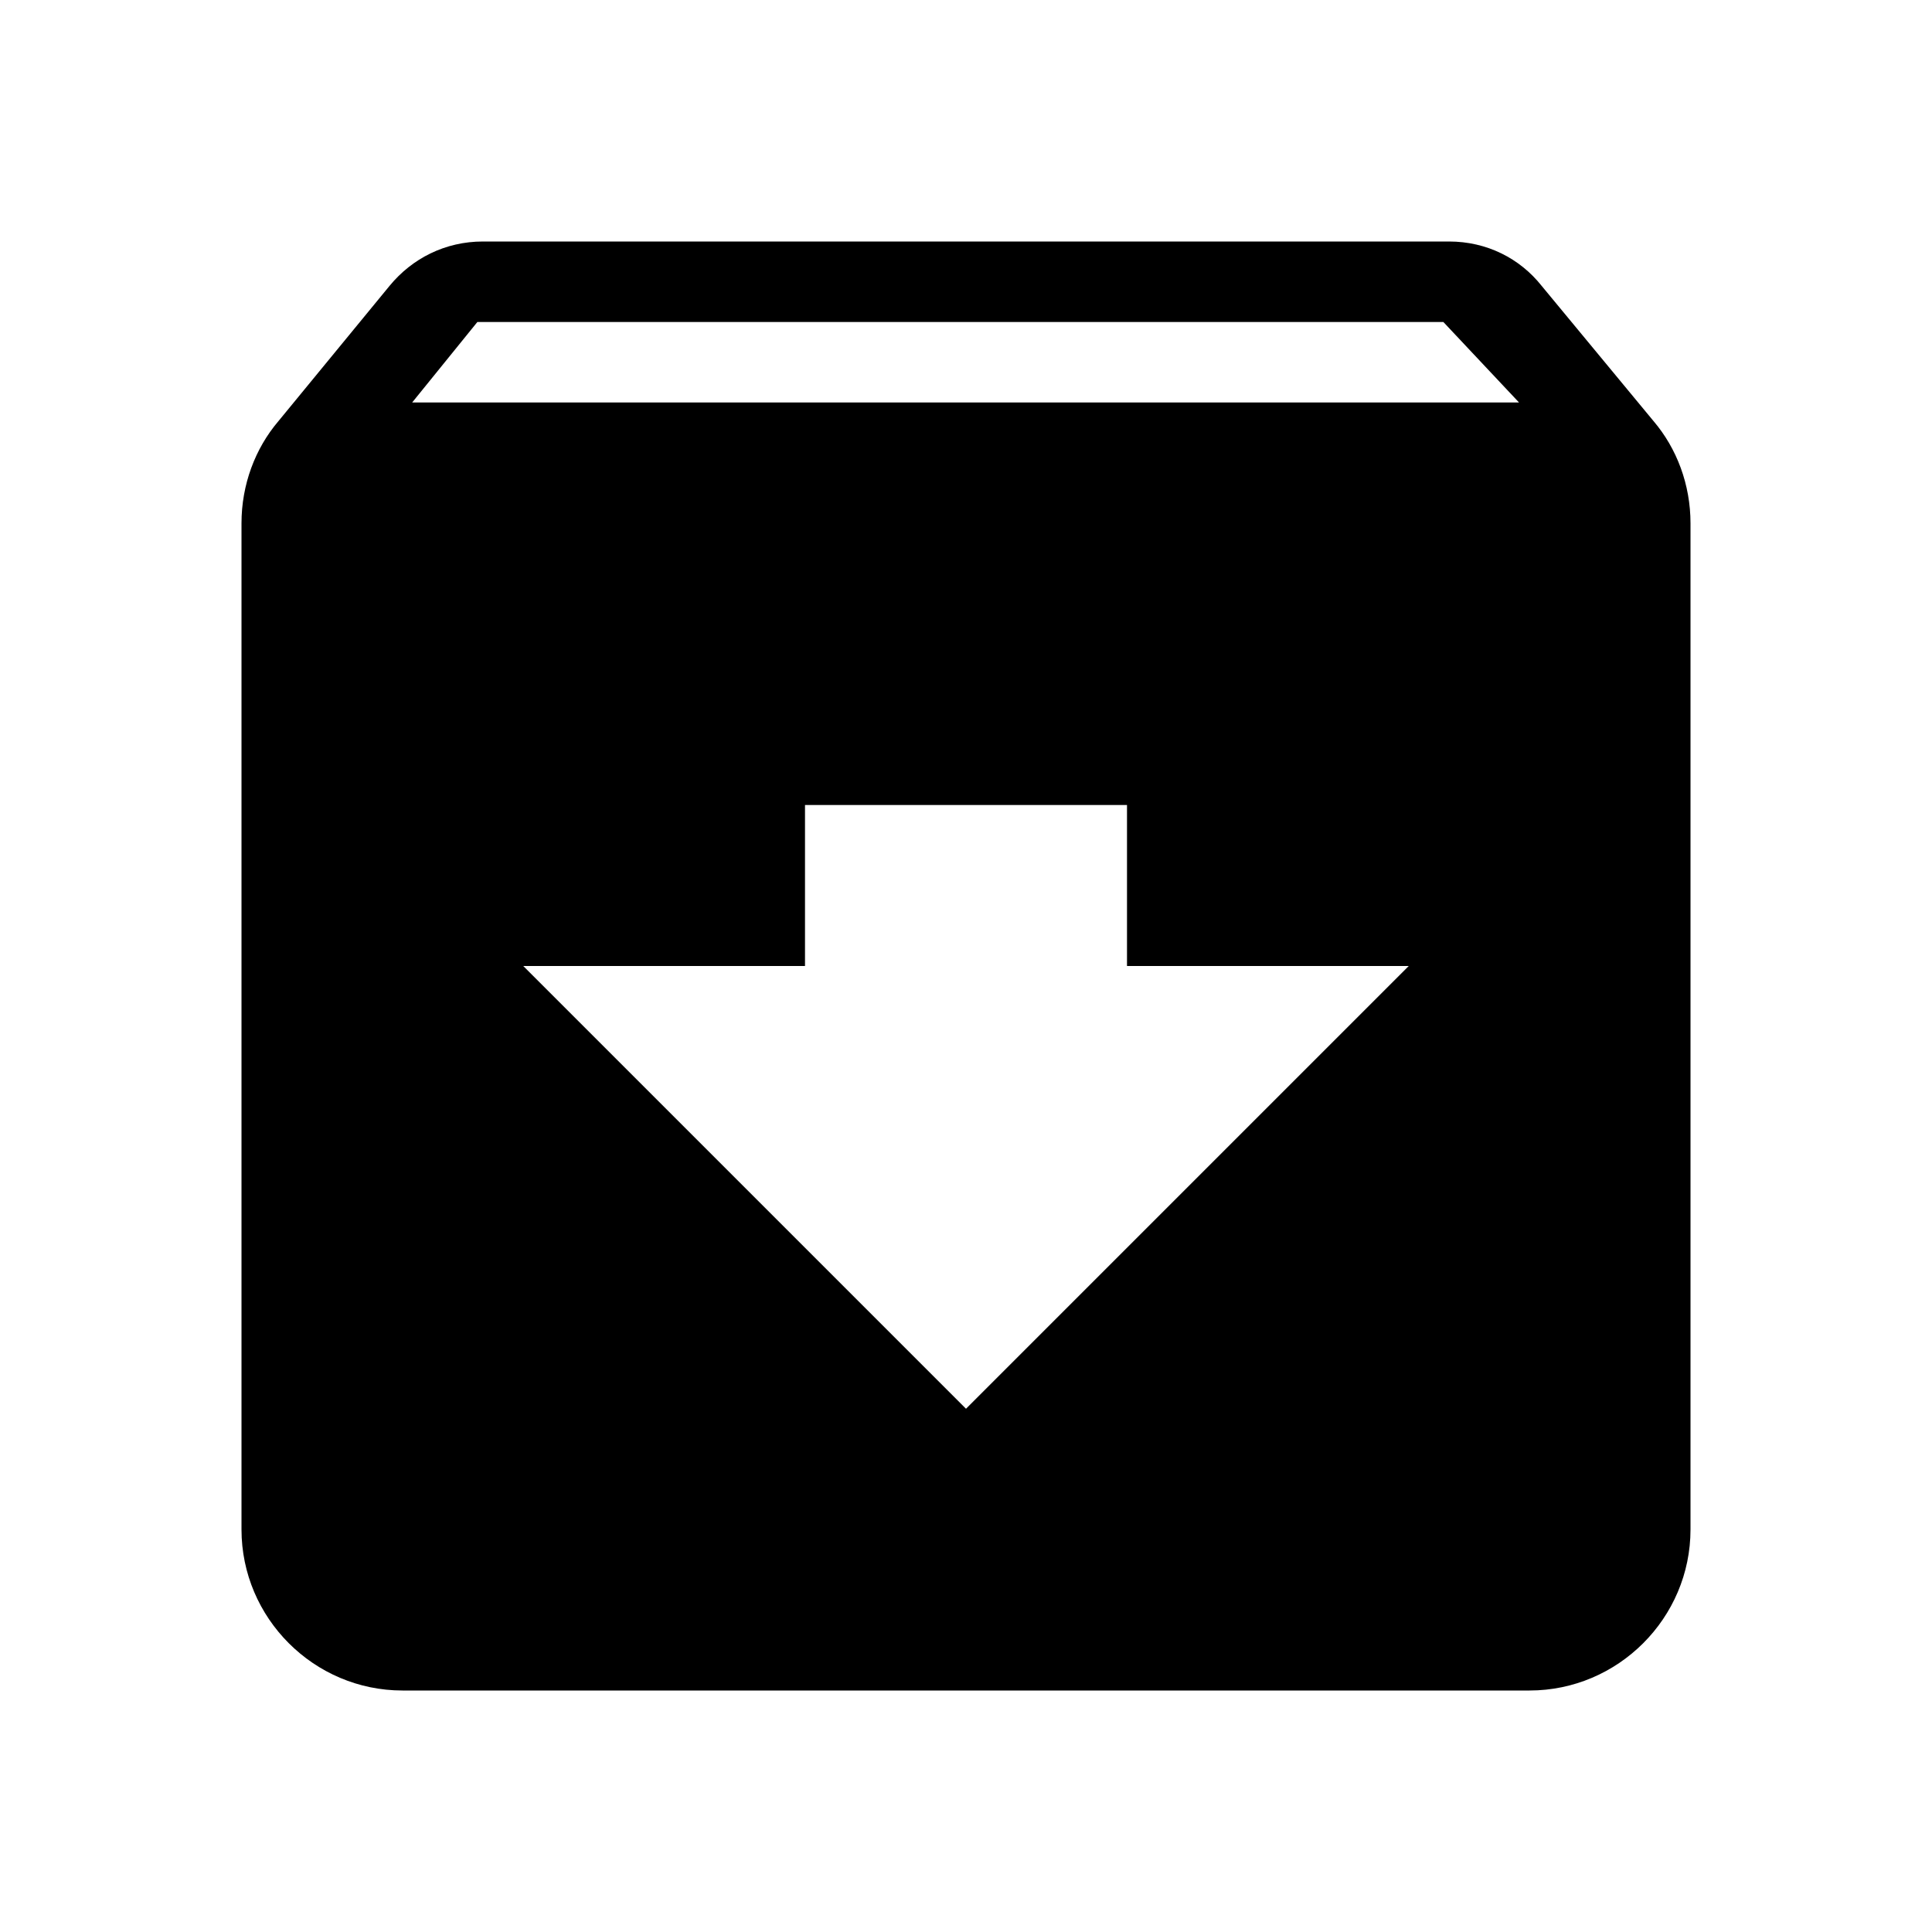
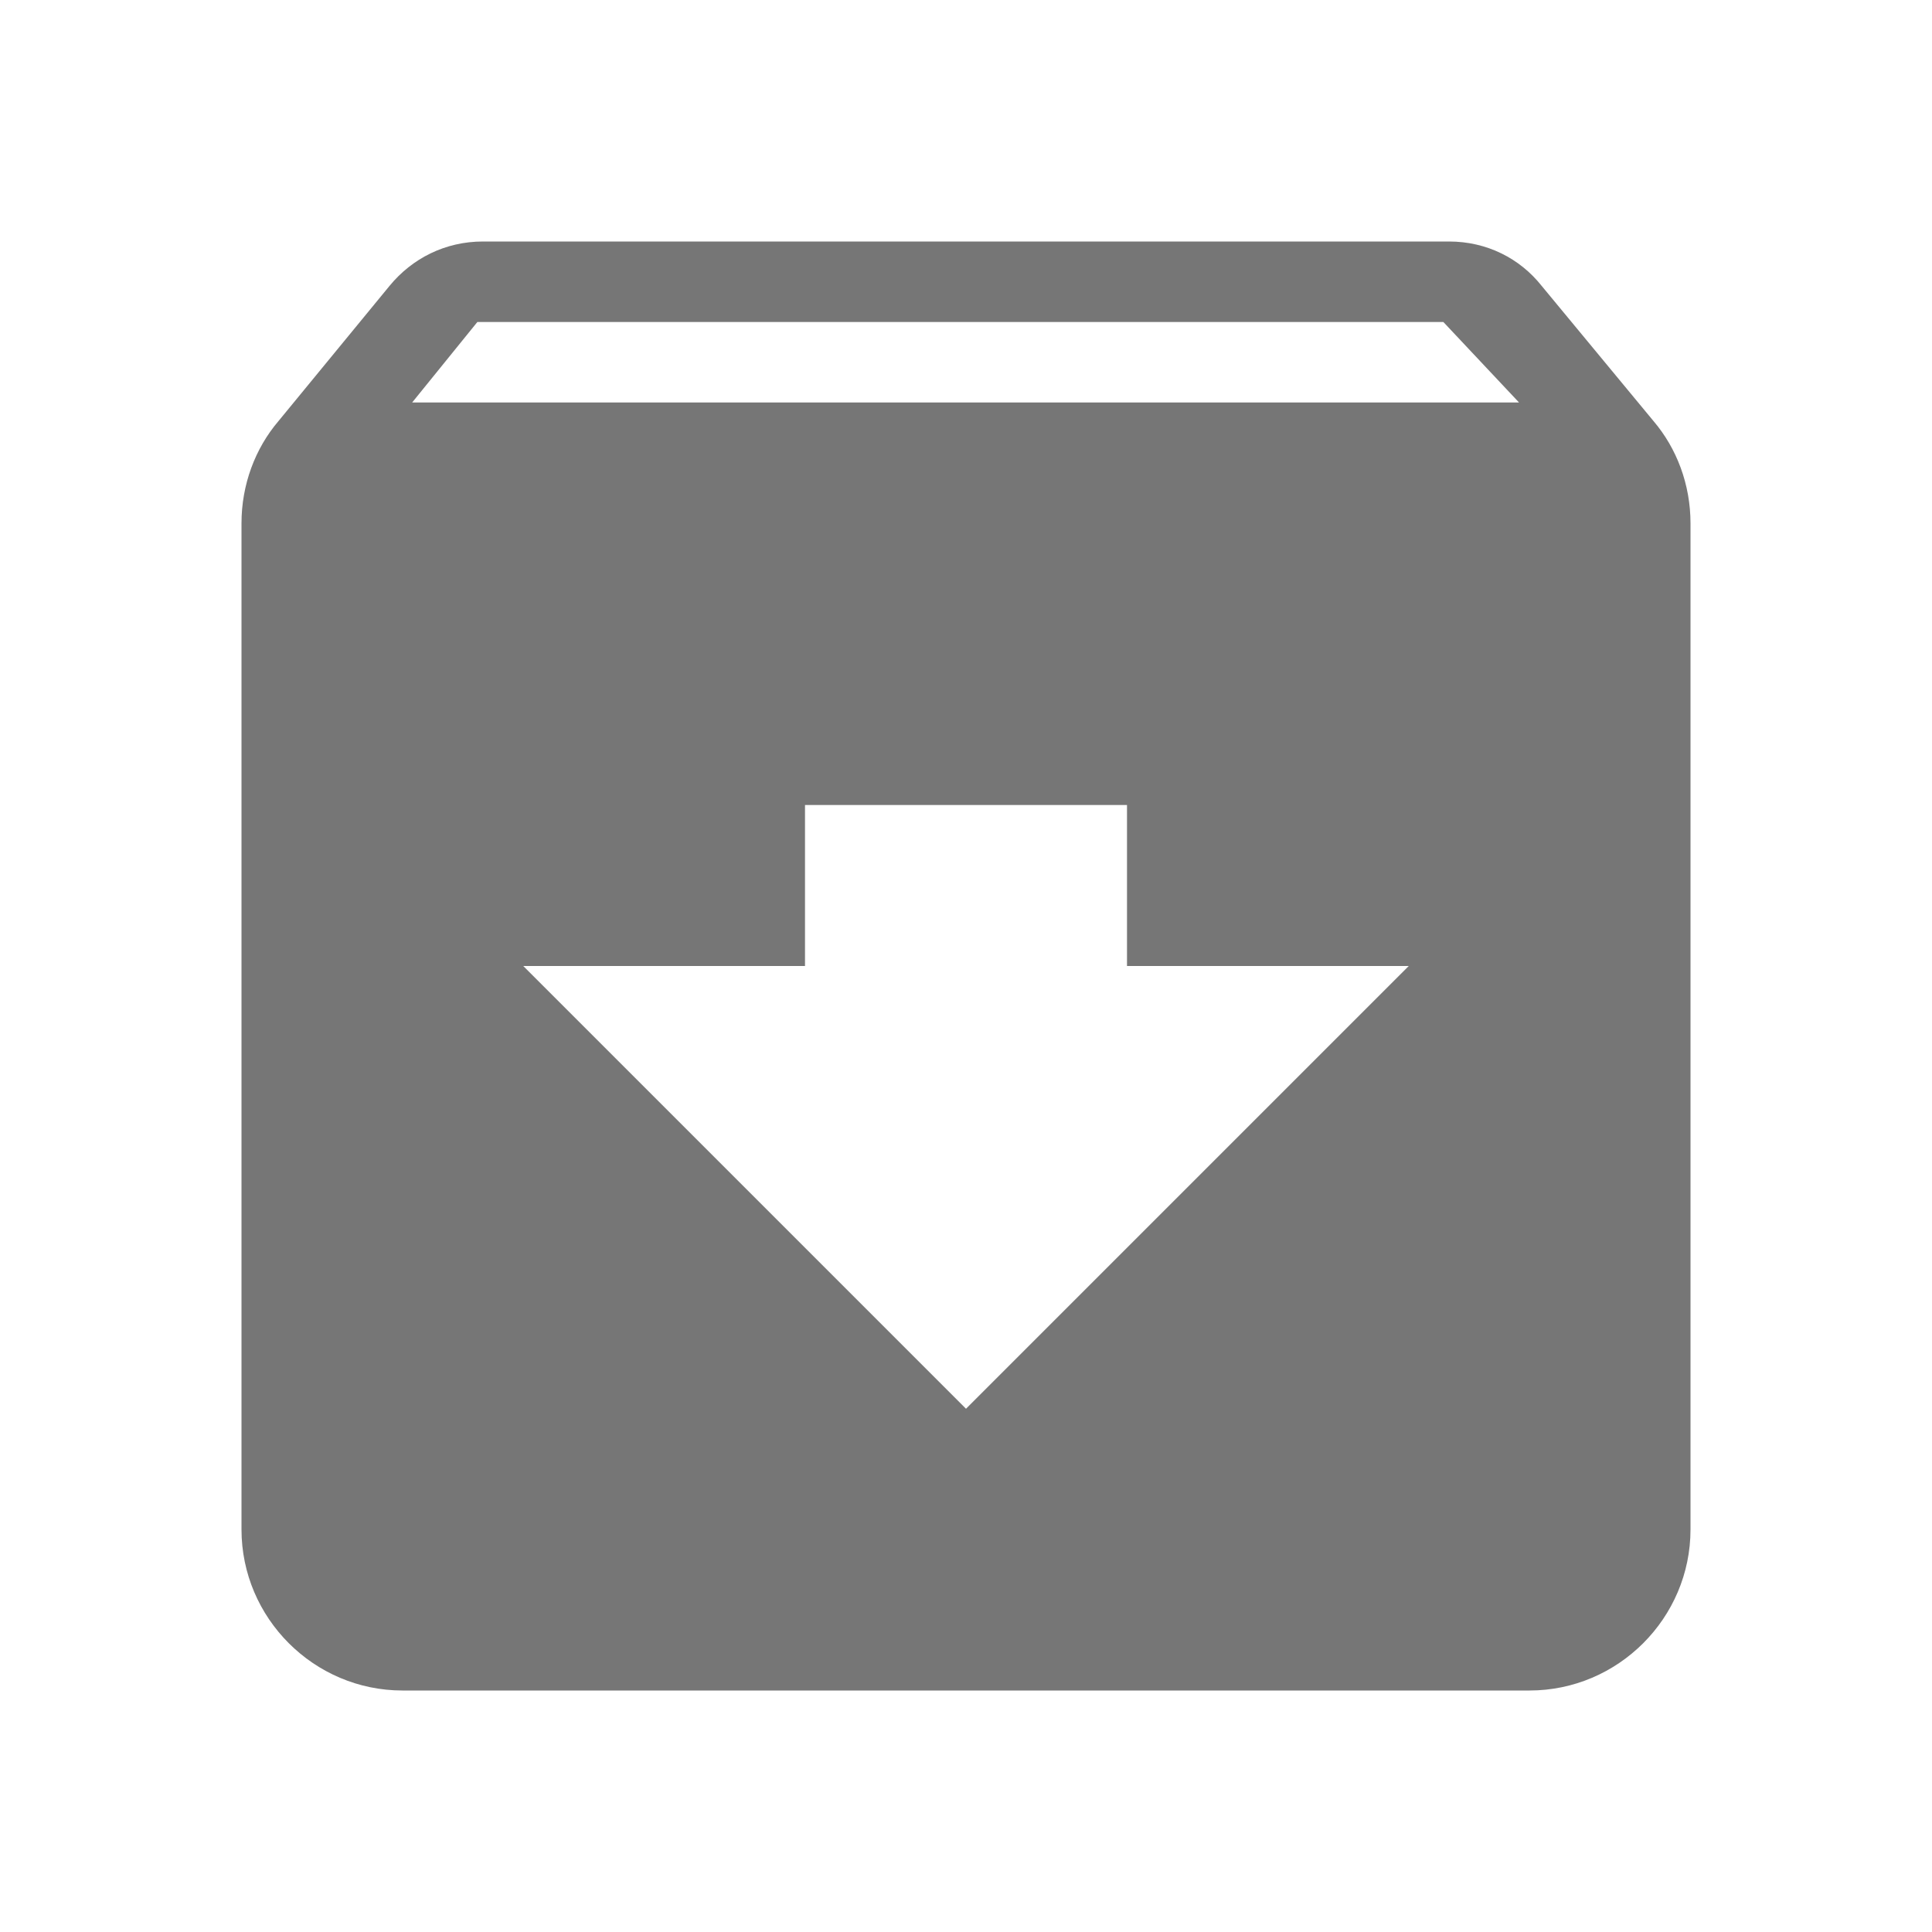
- <svg xmlns="http://www.w3.org/2000/svg" width="24px" fill="#000000" viewBox="0 0 24 24" height="24px" class="gb_yc">
+ <svg xmlns="http://www.w3.org/2000/svg" width="24px" fill="#767676" viewBox="0 0 24 24" height="24px" class="gb_yc">
  <path d="m20.54 5.23l-1.39-1.68c-0.27-0.34-0.68-0.55-1.15-0.55h-12c-0.47 0-0.88 0.21-1.16 0.55l-1.38 1.68c-0.29 0.34-0.46 0.79-0.46 1.27v12.5c0 1.1 0.9 2 2 2h14c1.1 0 2-0.9 2-2v-12.5c0-0.48-0.17-0.93-0.46-1.27zm-8.54 12.27l-5.5-5.5h3.5v-2h4v2h3.5l-5.5 5.5zm-6.88-12.5l0.81-1h12l0.94 1h-13.75z" />
  <path d="m0 0h24v24h-24z" fill="none" />
</svg>
